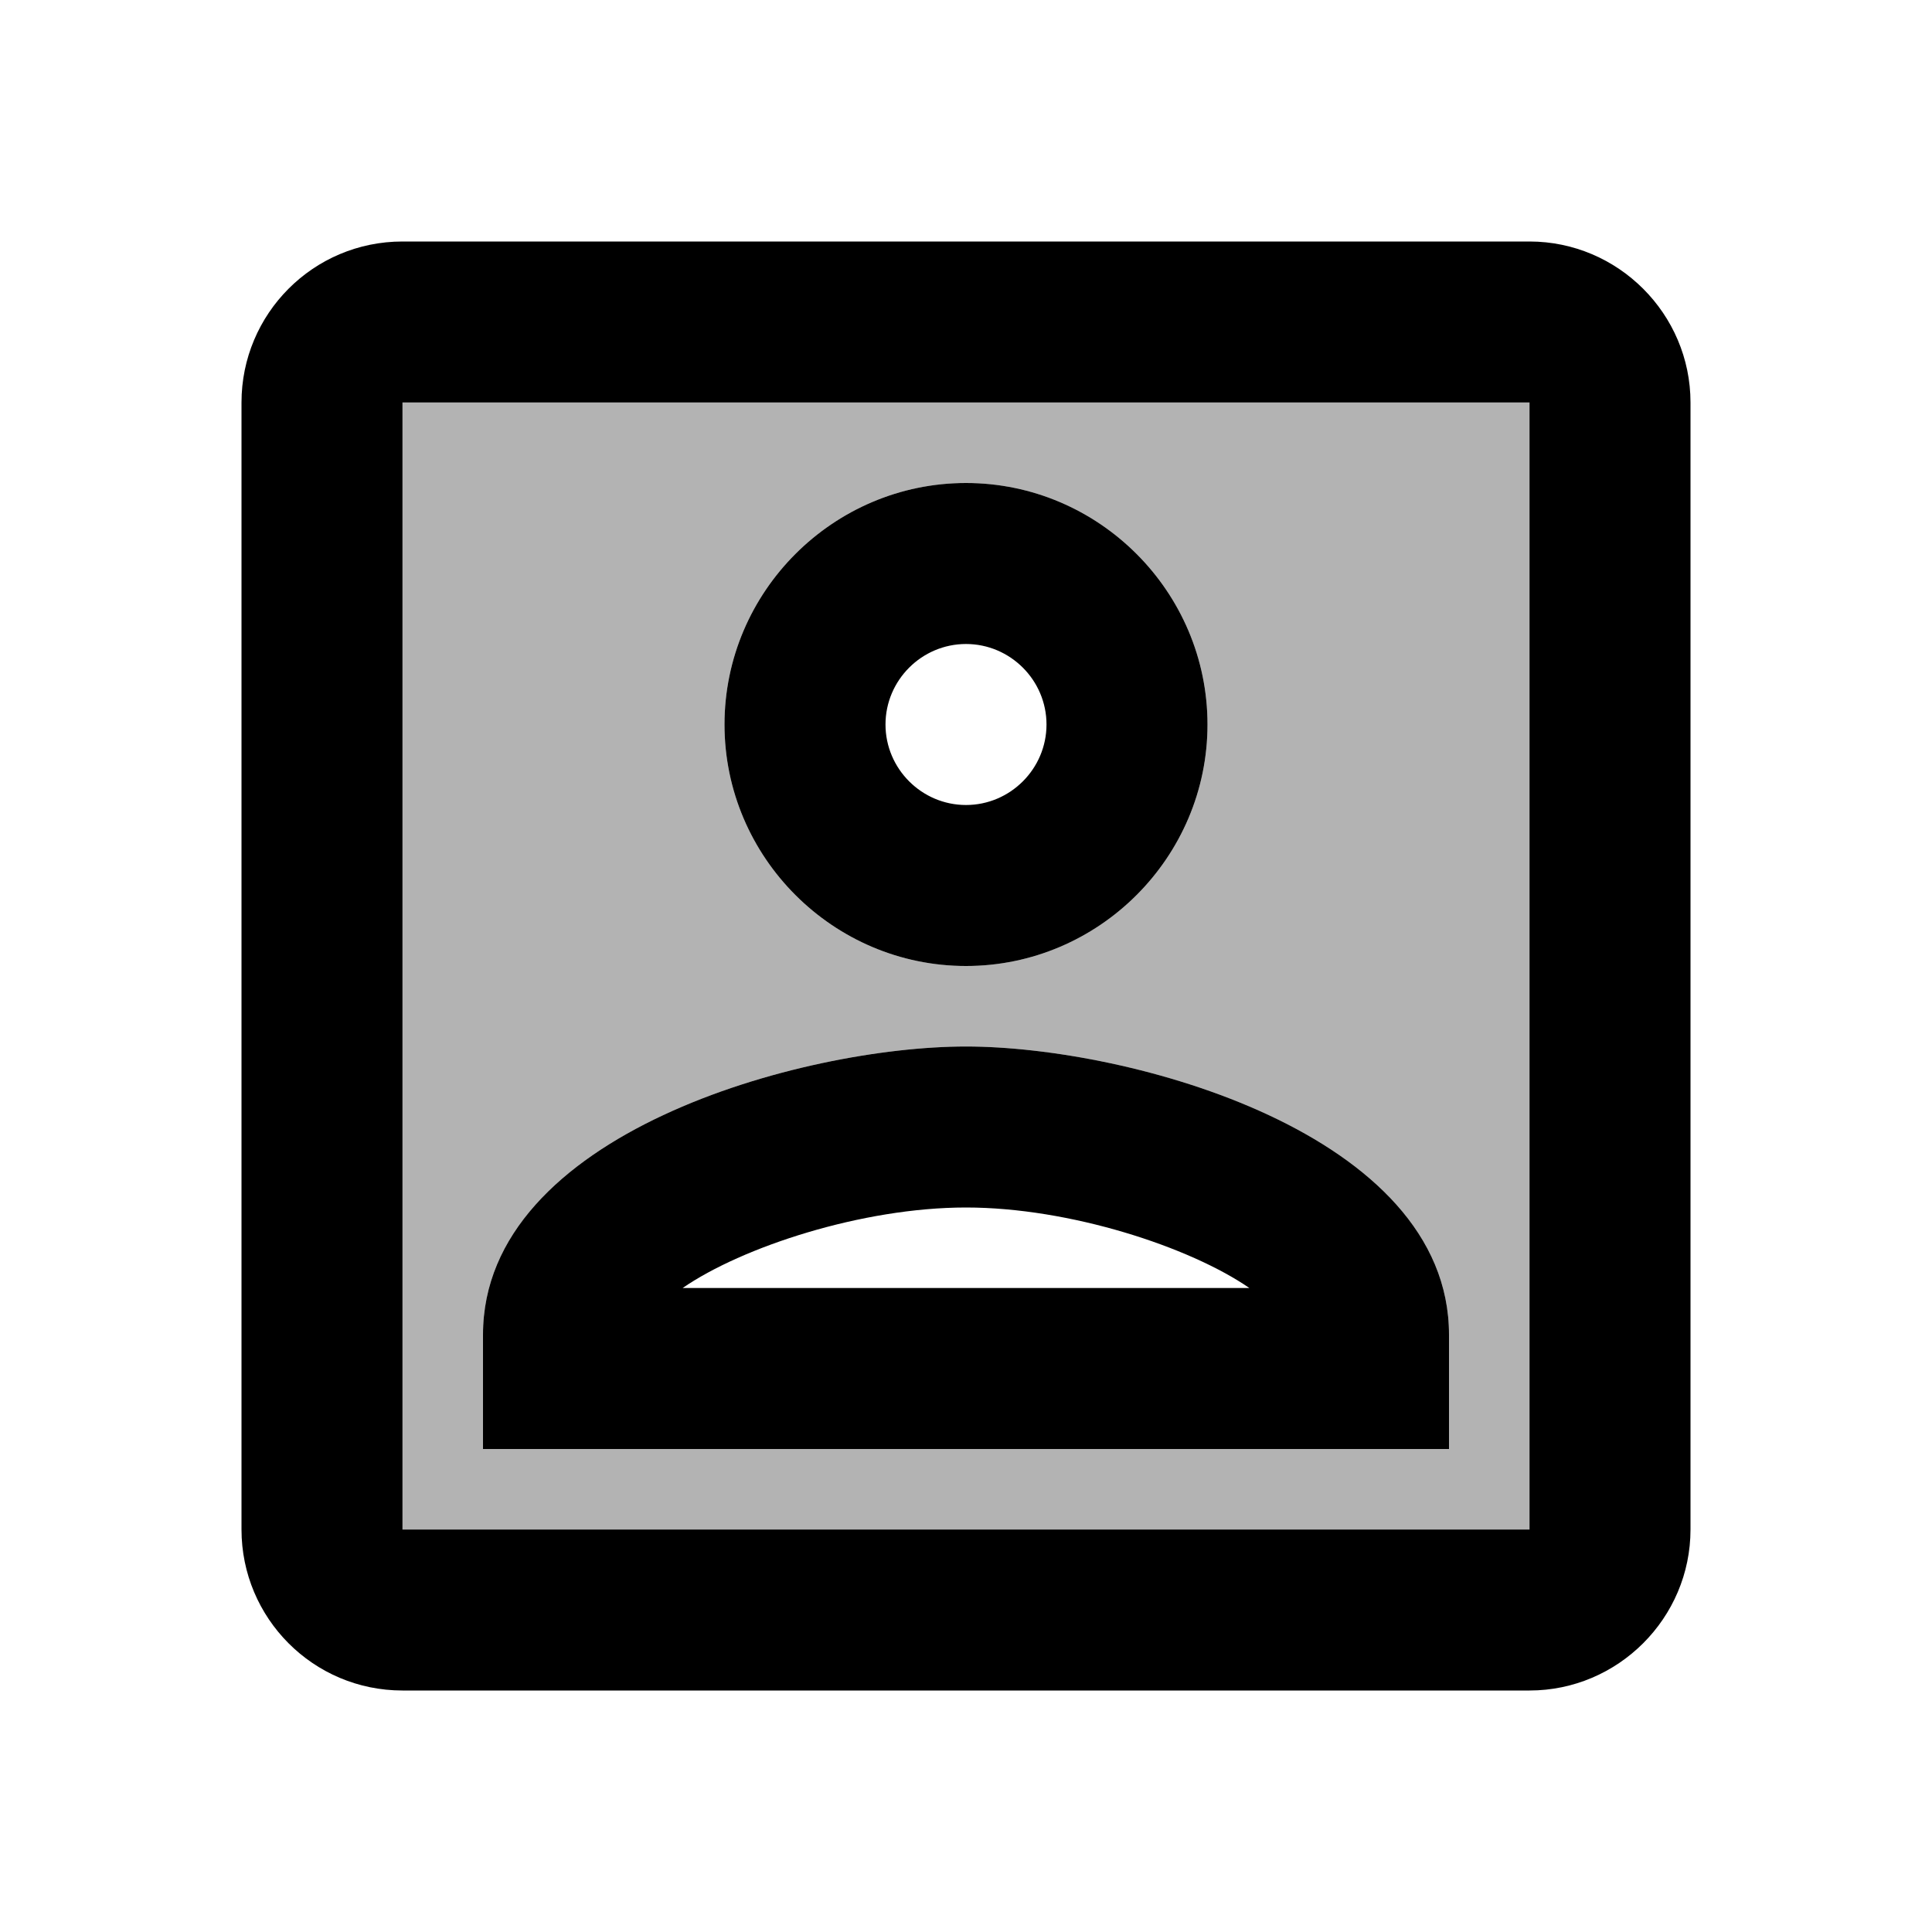
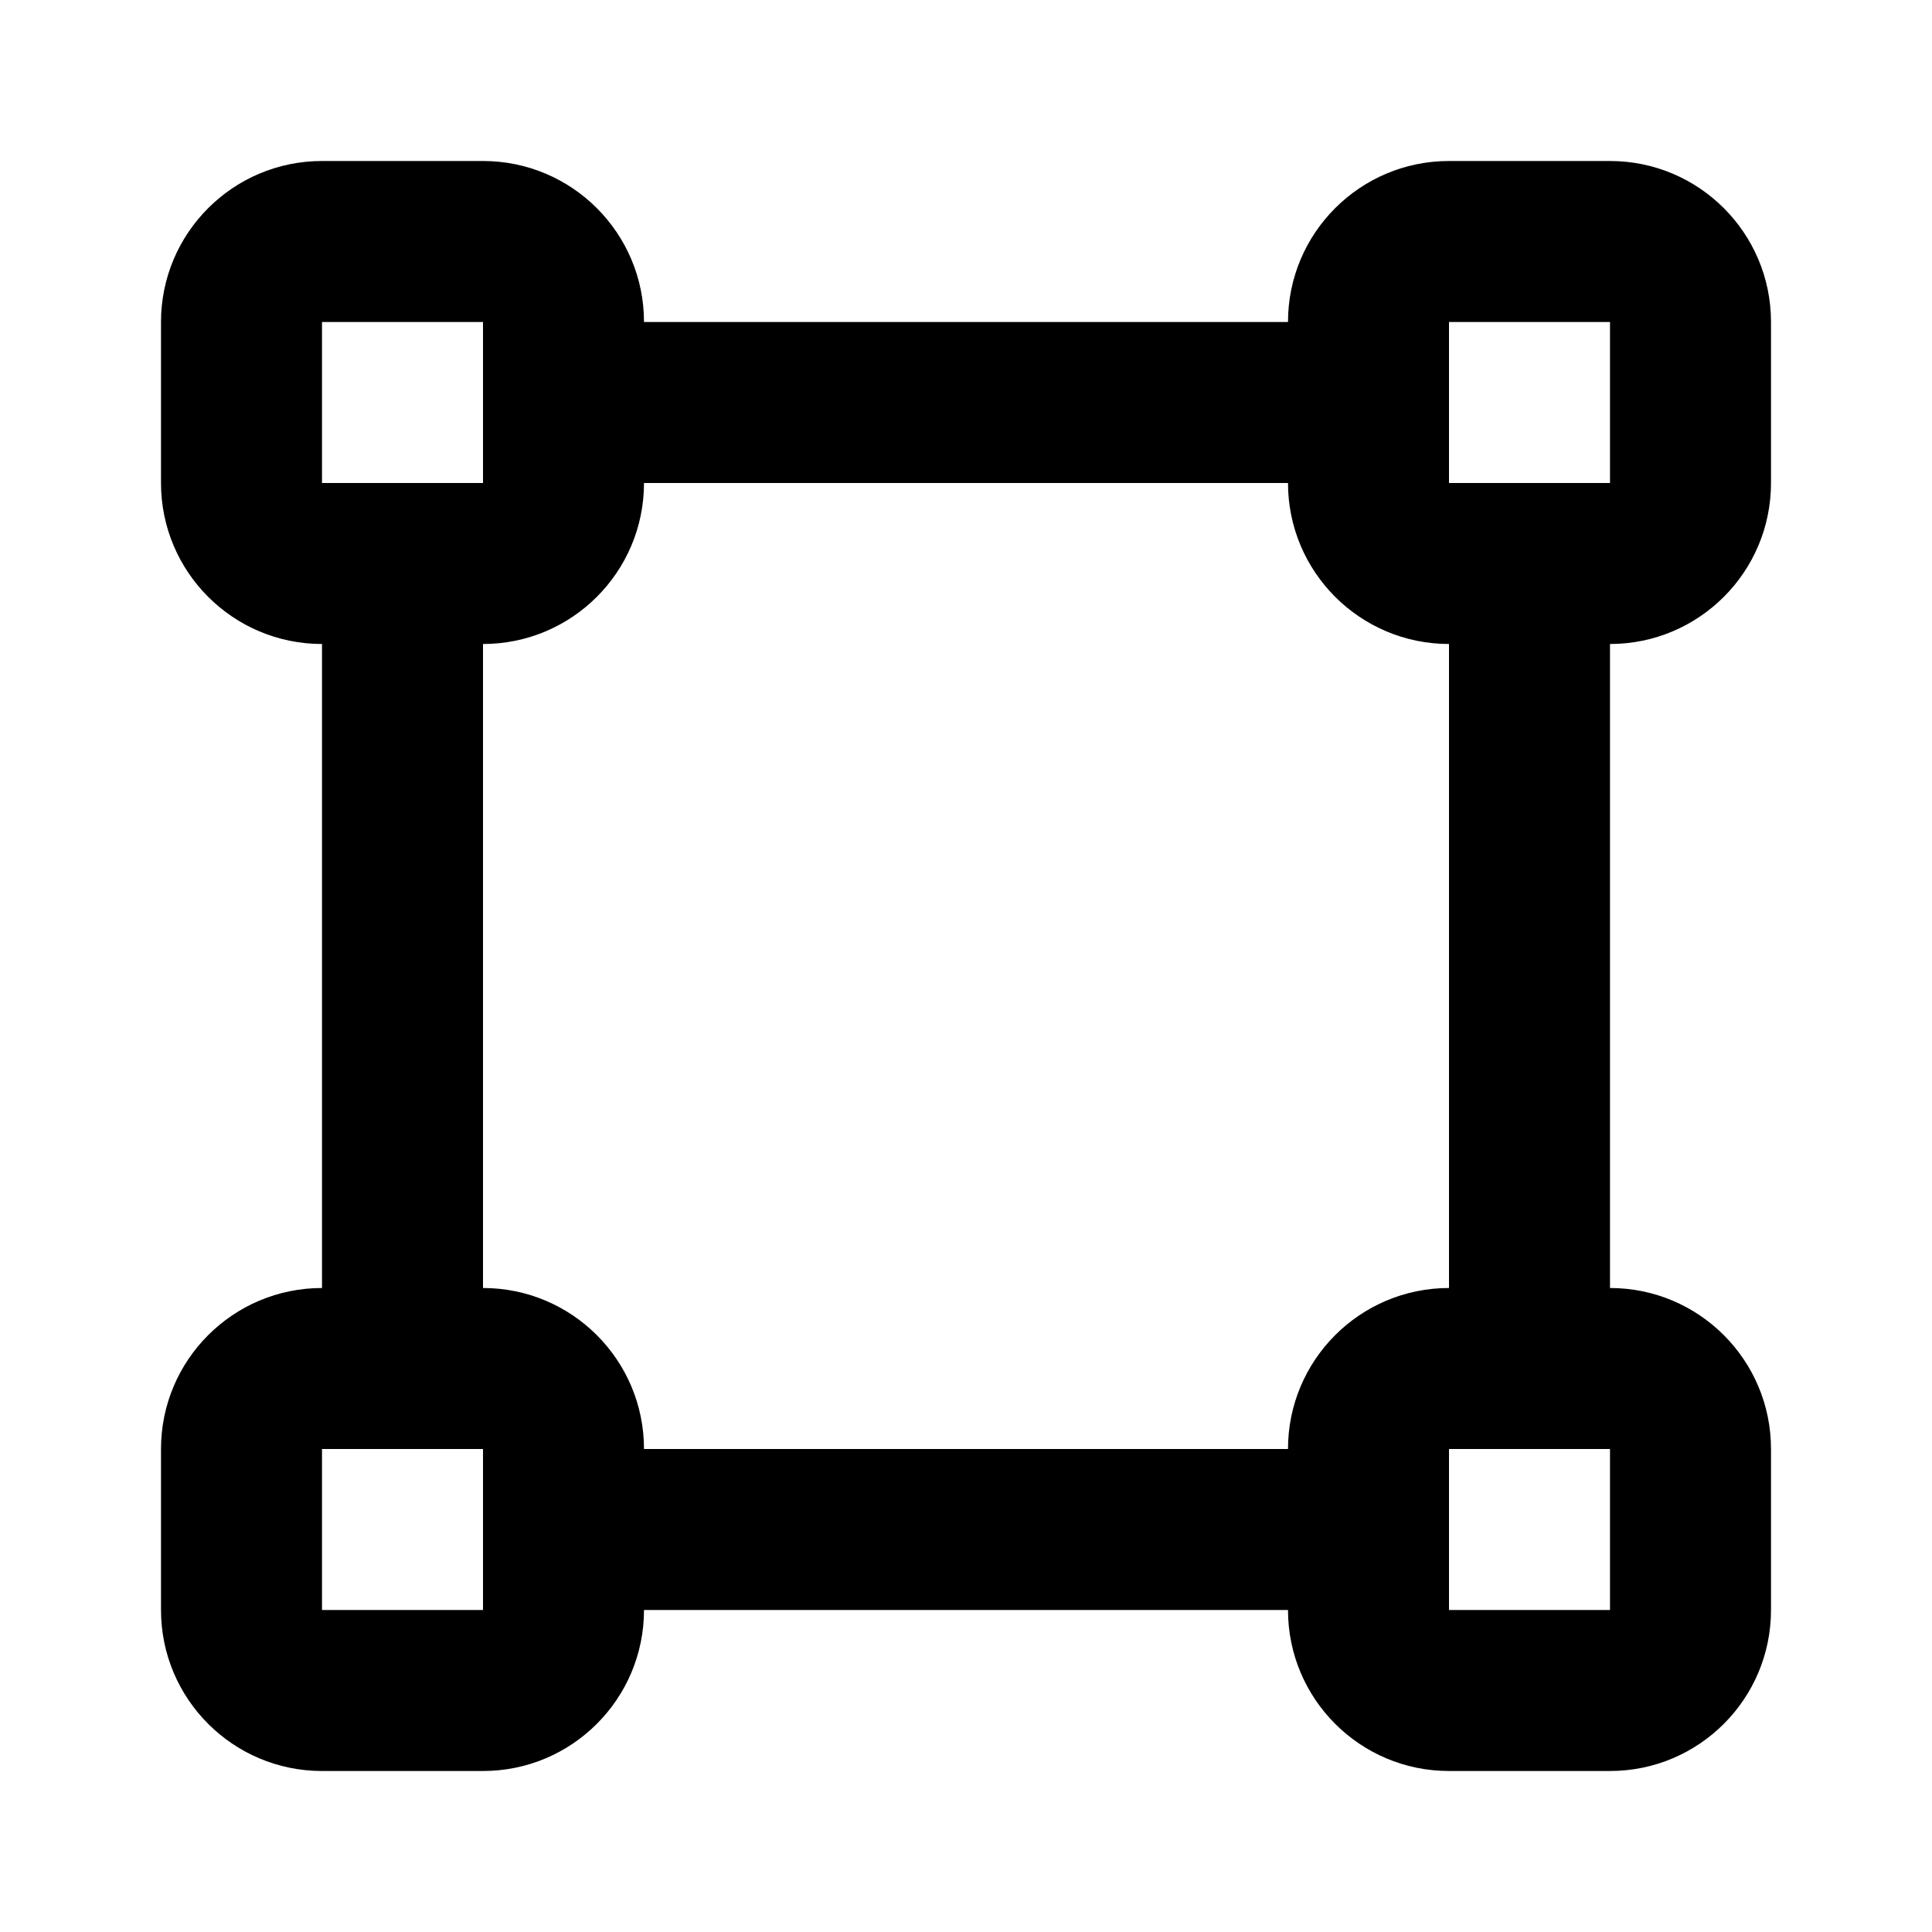
- <svg xmlns="http://www.w3.org/2000/svg" width="24" height="24" viewBox="0 0 24 24">
-   <path fill="none" d="M0 0h24v24H0V0z" />
-   <path opacity=".3" d="M5 19h14V5H5v14zm7-13c1.65 0 3 1.35 3 3s-1.35 3-3 3-3-1.35-3-3 1.35-3 3-3zM6 16.58C6 14.08 9.97 13 12 13s6 1.08 6 3.58V18H6v-1.42z" />
-   <path d="M12 12c1.65 0 3-1.35 3-3s-1.35-3-3-3-3 1.35-3 3 1.35 3 3 3zm0-4c.55 0 1 .45 1 1s-.45 1-1 1-1-.45-1-1 .45-1 1-1zm6 8.58c0-2.5-3.97-3.58-6-3.58s-6 1.08-6 3.58V18h12v-1.42zM8.48 16c.74-.51 2.23-1 3.52-1s2.78.49 3.52 1H8.48zM19 3H5c-1.11 0-2 .9-2 2v14c0 1.1.89 2 2 2h14c1.1 0 2-.9 2-2V5c0-1.1-.9-2-2-2zm0 16H5V5h14v14z" />
+ <svg xmlns="http://www.w3.org/2000/svg" aria-hidden="true" focusable="false" width="1em" height="1em" style="-ms-transform: rotate(360deg); -webkit-transform: rotate(360deg); transform: rotate(360deg);" preserveAspectRatio="xMidYMid meet" viewBox="0 0 24 24">
+   <path d="M8 20a2 2 0 01-2 2H4a2 2 0 01-2-2v-2a2 2 0 012-2V8a2 2 0 01-2-2V4a2 2 0 012-2h2a2 2 0 012 2h8a2 2 0 012-2h2a2 2 0 012 2v2a2 2 0 01-2 2v8a2 2 0 012 2v2a2 2 0 01-2 2h-2a2 2 0 01-2-2H8zM8 6a2 2 0 01-2 2v8a2 2 0 012 2h8a2 2 0 012-2V8a2 2 0 01-2-2H8zM4 4v2h2V4H4zm14 0v2h2V4h-2zm0 14v2h2v-2h-2zM4 18v2h2v-2H4z" fill="black" fill-rule="nonzero" />
</svg>
